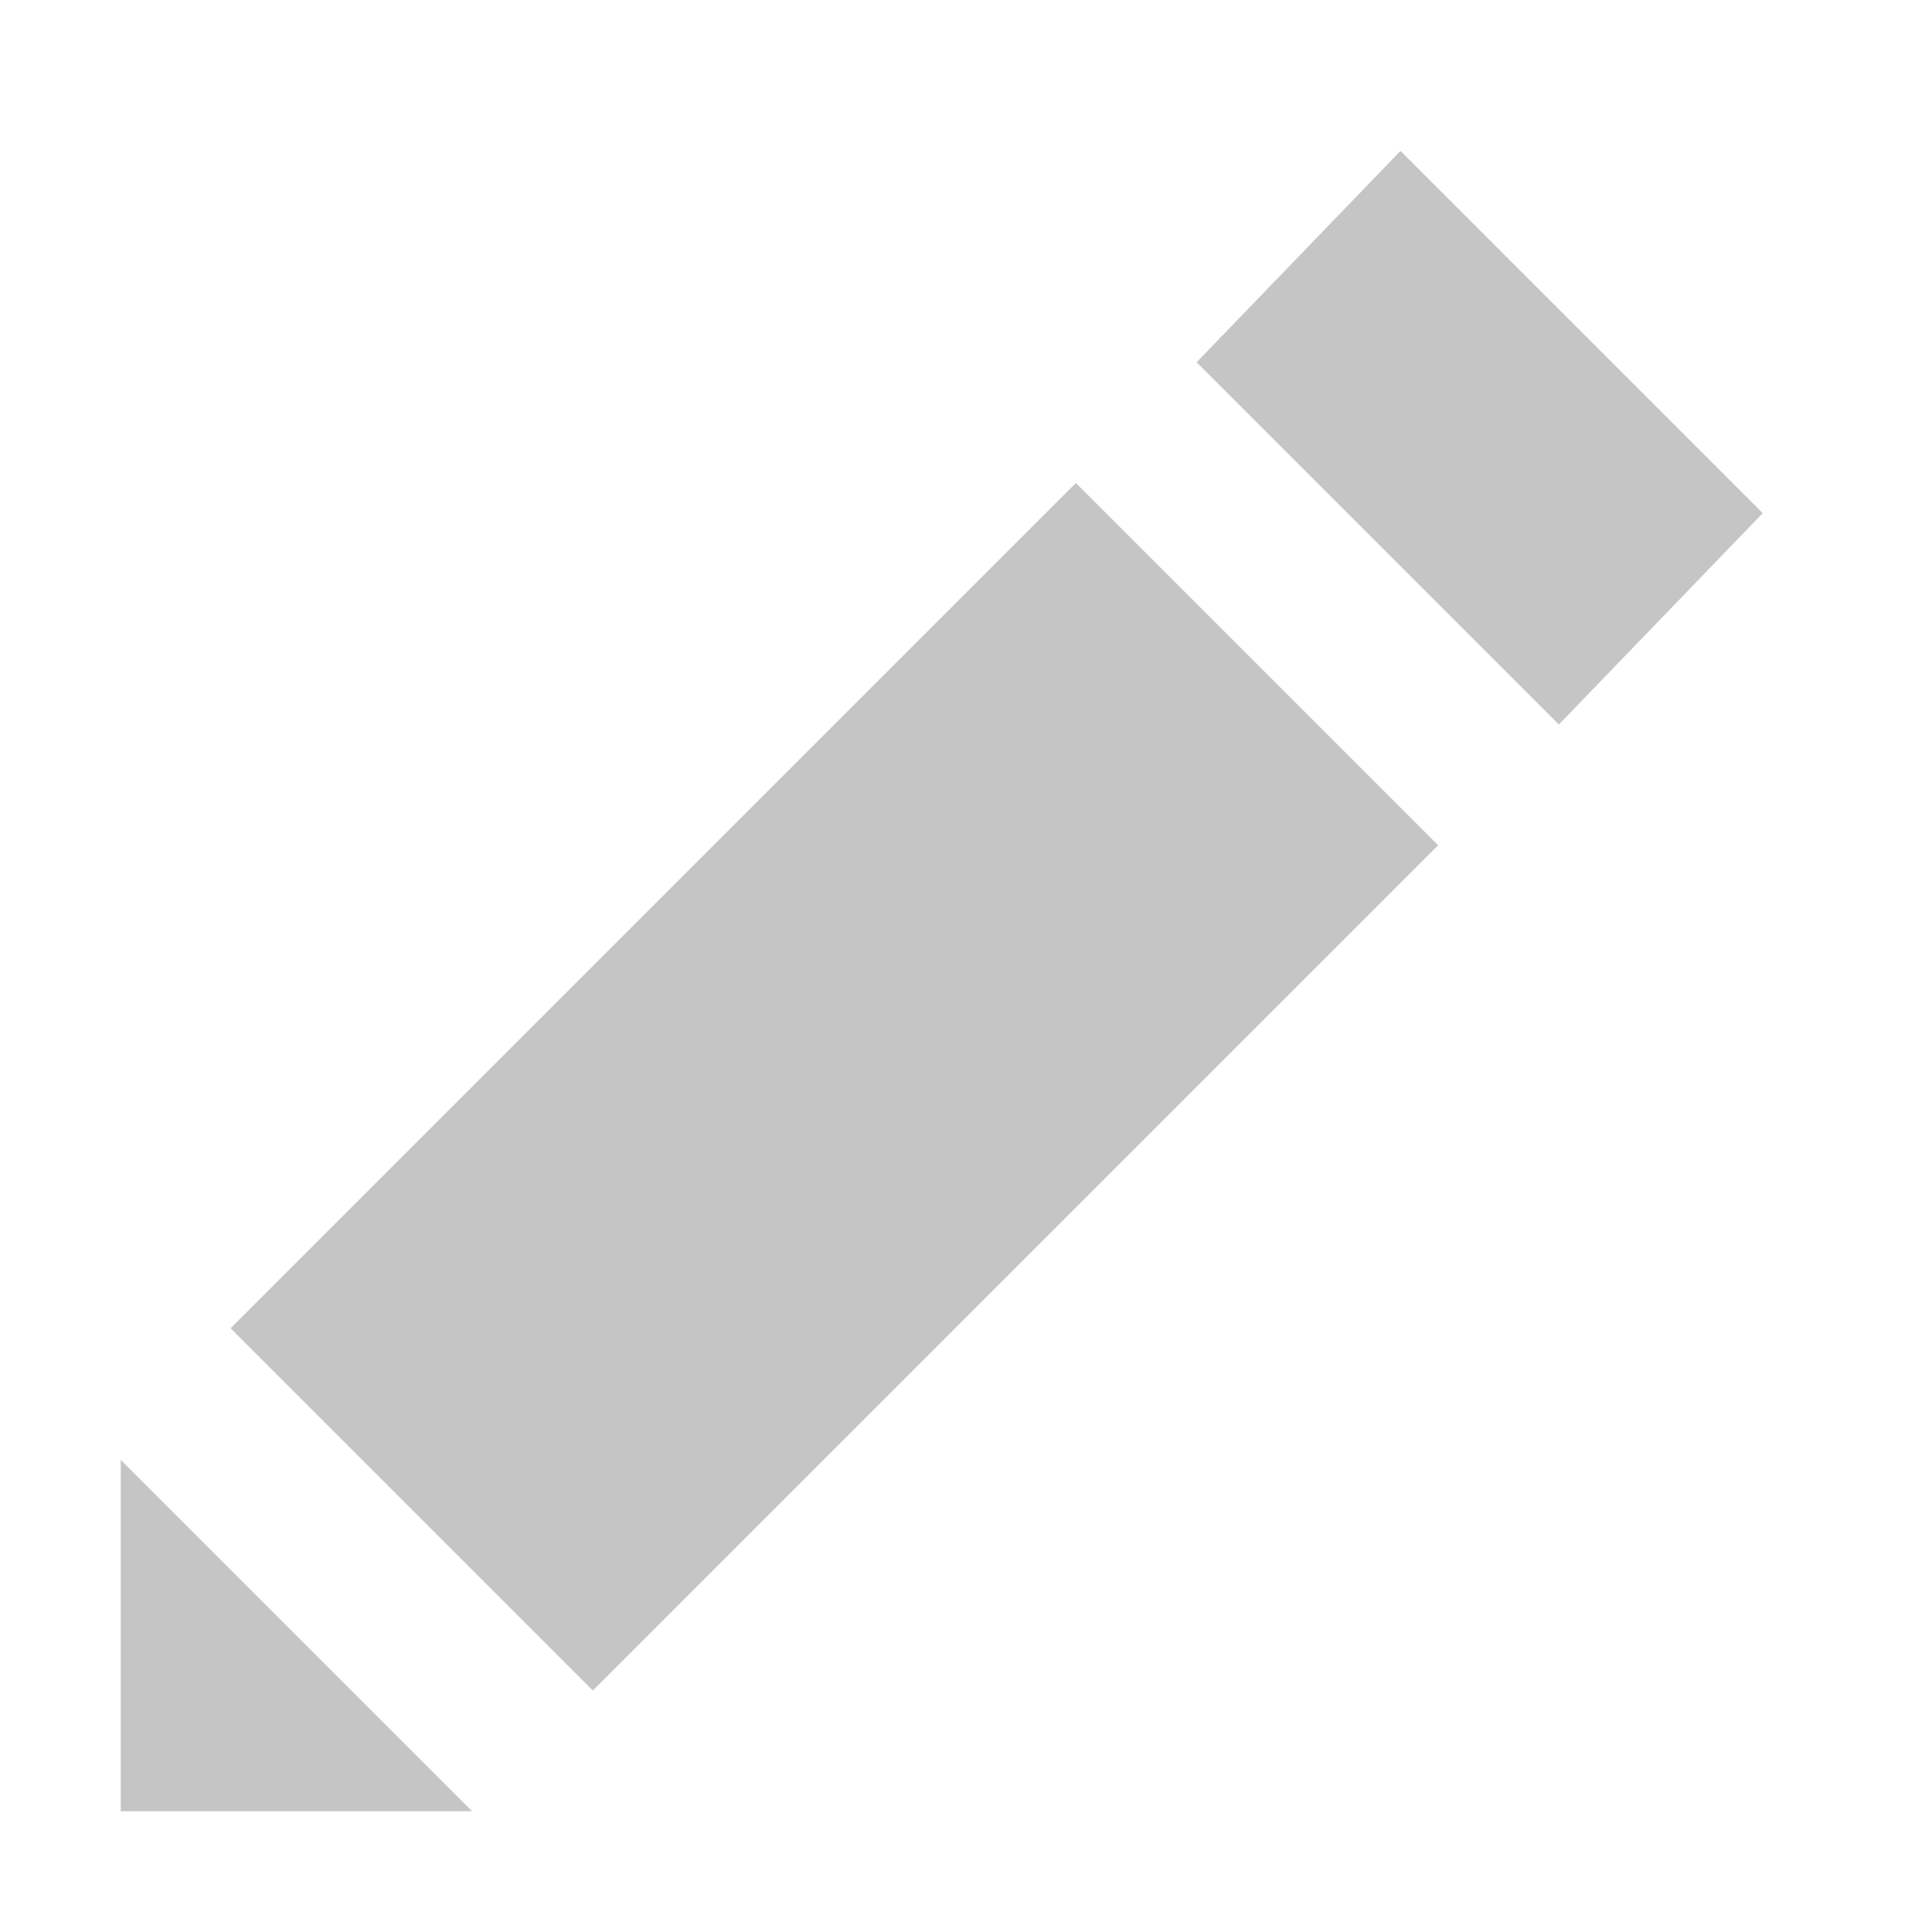
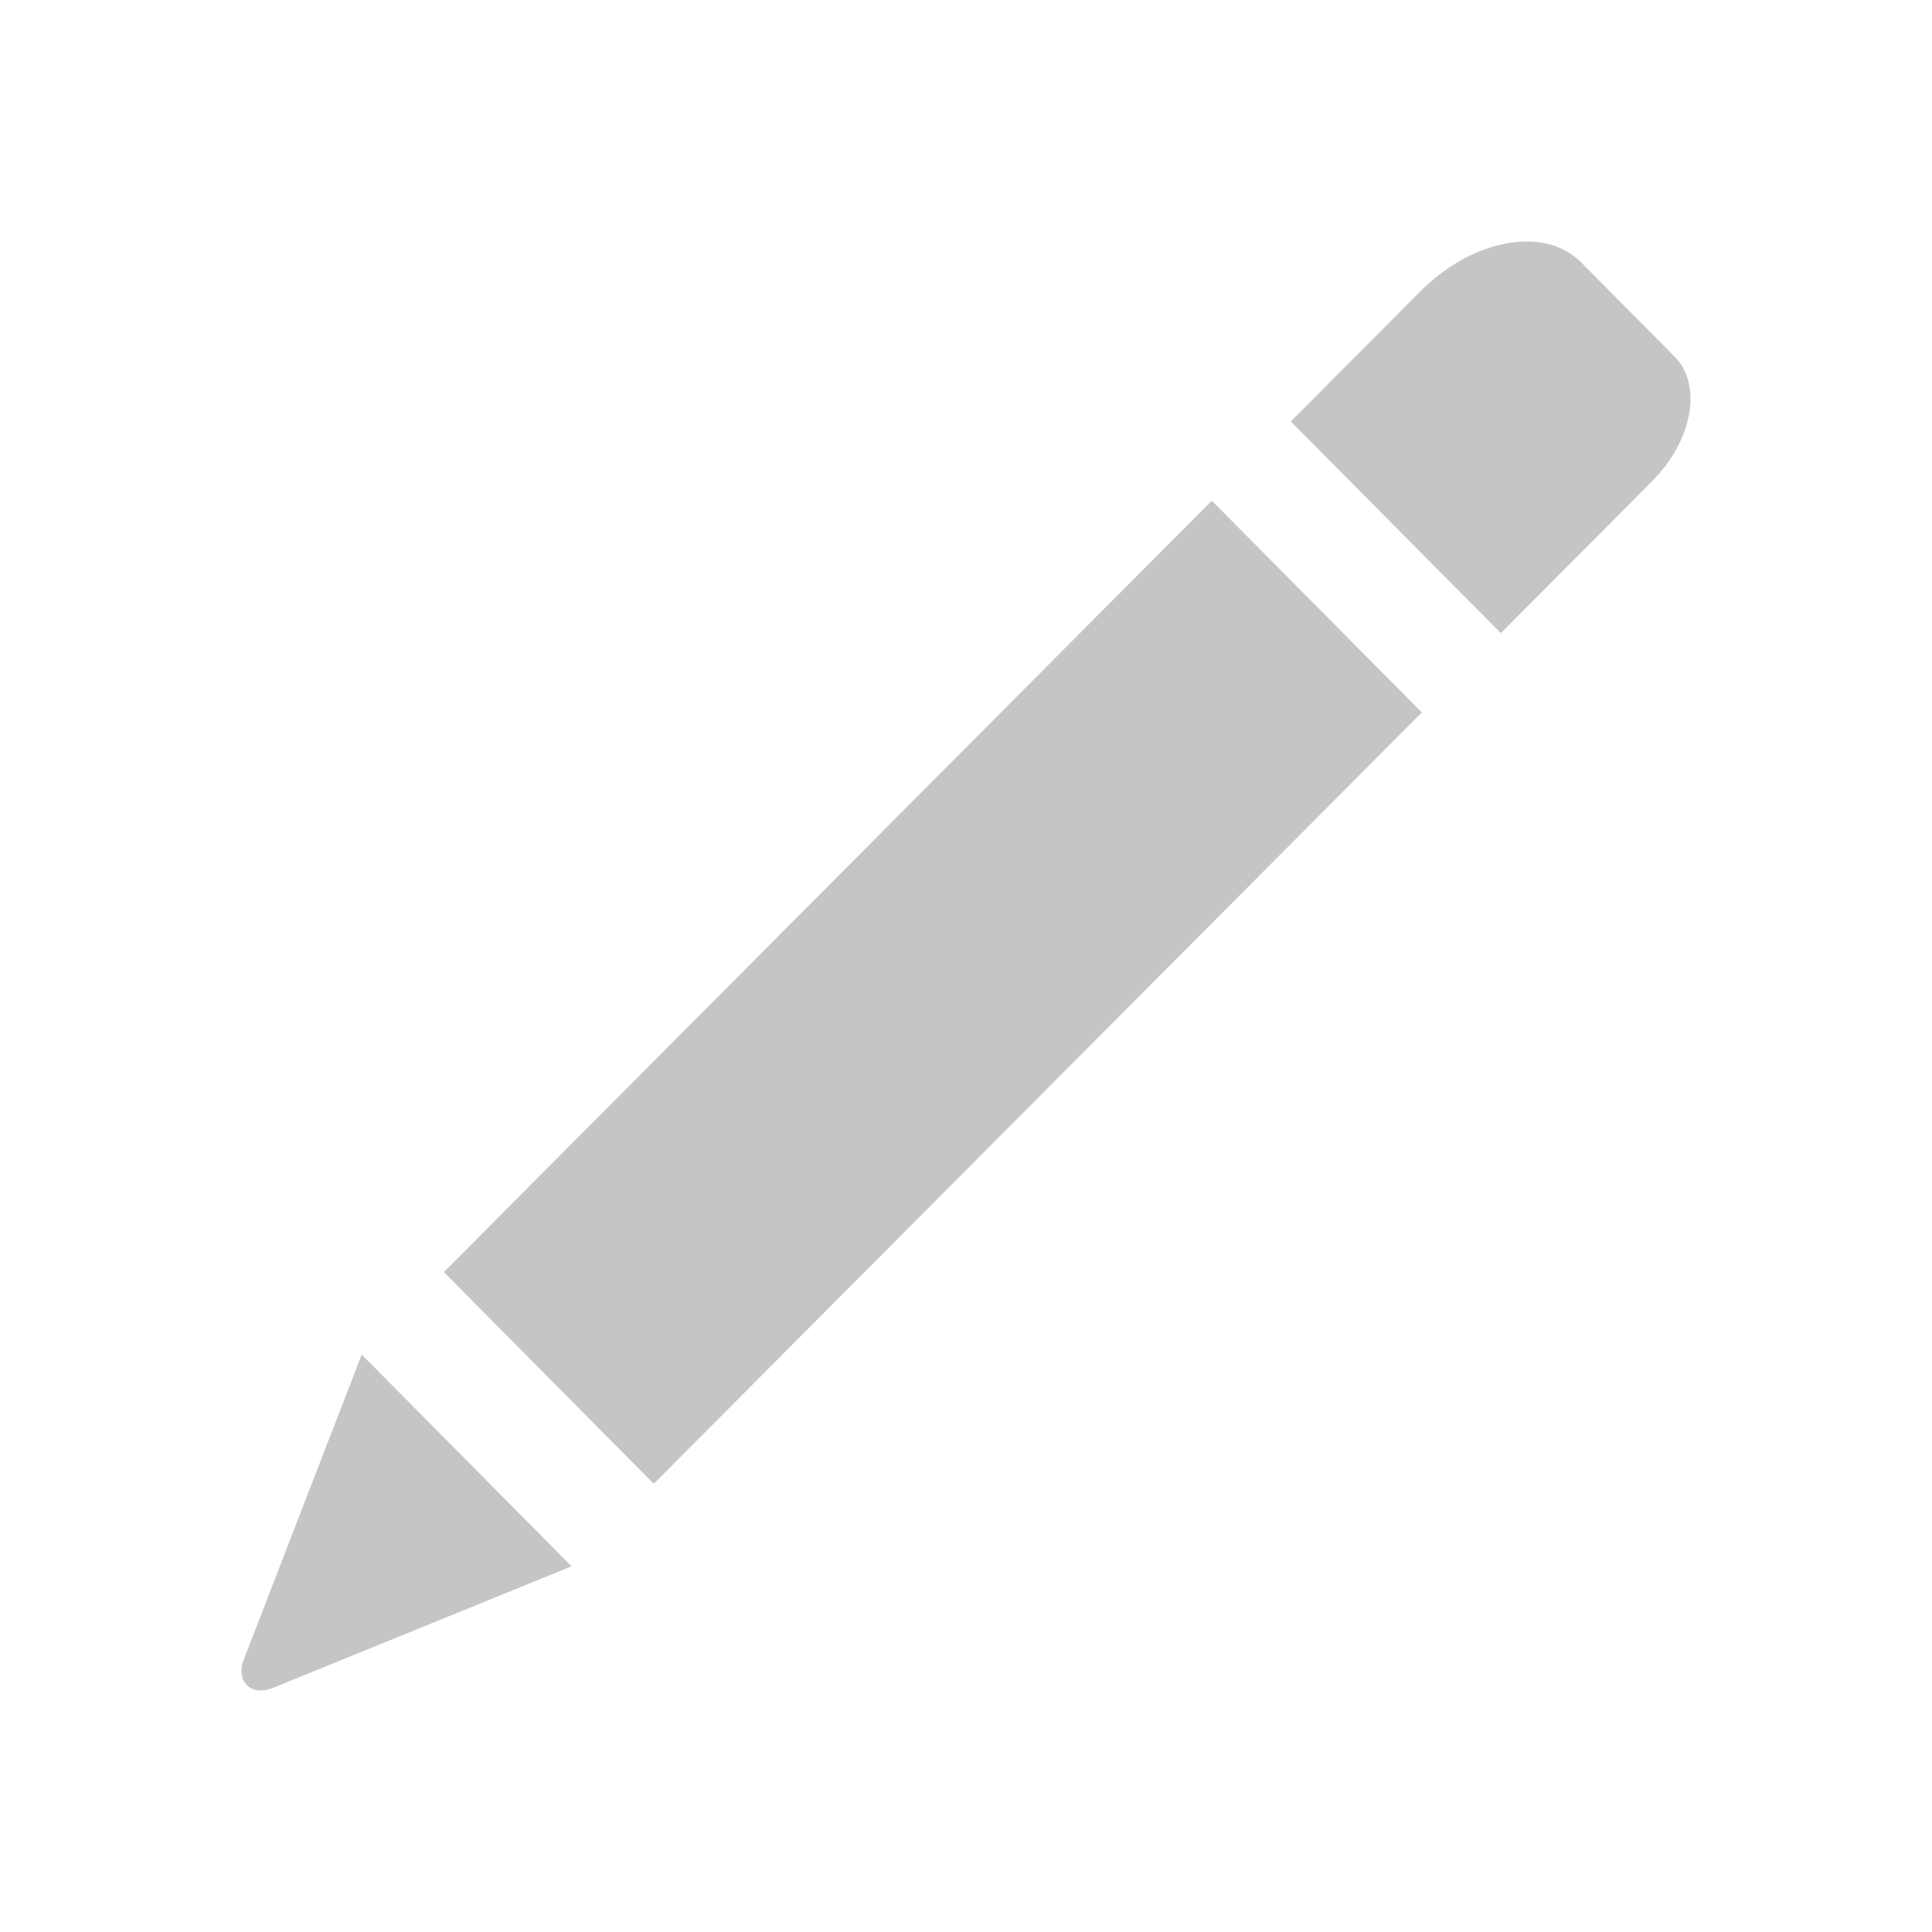
- <svg xmlns="http://www.w3.org/2000/svg" width="16" height="16">
-   <style type="text/css">.icon-canvas-transparent{opacity:0;fill:#2d2d30;} .icon-vs-out{fill:#2d2d30;} .icon-vs-bg{fill:#c5c5c5;}</style>
-   <path class="icon-canvas-transparent" d="M16 16h-16v-16h16v16z" id="canvas" />
-   <path class="icon-vs-out" d="M16 4.28l-11.673 11.72h-4.327v-4.406l11.477-11.594h.308l4.215 4.237v.043z" id="outline" style="display: none;" />
-   <path class="icon-vs-bg" d="M14.598 4.25l-1.688 1.75-3-3 1.688-1.75 3 3zm-5.688-.25l-7 7 3 3 7-7-3-3zm-7.91 8.09v2.91h2.91l-2.91-2.91z" id="iconBg" />
+ <svg xmlns="http://www.w3.org/2000/svg" xml:space="preserve" viewBox="0 0 16 16" height="16" width="16" y="0px" x="0px" id="Capa_1" version="1.1">
+   <defs id="defs39" />
+   <g transform="matrix(0.01976168,-0.00358054,-0.00359478,0.01987659,3.856621,3.552701)" id="g4" style="fill:#c5c5c5;fill-opacity:1">
+     <path id="path2" d="M 328.883,89.125 436.473,196.714 164.133,469.054 56.604,361.465 Z M 518.113,63.177 470.132,15.196 c -18.543,-18.543 -48.653,-18.543 -67.259,0 l -45.961,45.961 107.59,107.59 53.611,-53.611 c 14.382,-14.383 14.382,-37.577 0,-51.959 z M 0.3,512.69 c -1.958,8.812 5.998,16.708 14.811,14.565 L 135.002,498.186 27.473,390.597 Z" style="fill:#c5c5c5;fill-opacity:1" />
+   </g>
+   <g transform="translate(0,-512.899)" id="g6">
+ </g>
+   <g transform="translate(0,-512.899)" id="g8">
+ </g>
+   <g transform="translate(0,-512.899)" id="g10">
+ </g>
+   <g transform="translate(0,-512.899)" id="g12">
+ </g>
+   <g transform="translate(0,-512.899)" id="g14">
+ </g>
+   <g transform="translate(0,-512.899)" id="g16">
+ </g>
+   <g transform="translate(0,-512.899)" id="g18">
+ </g>
+   <g transform="translate(0,-512.899)" id="g20">
+ </g>
+   <g transform="translate(0,-512.899)" id="g22">
+ </g>
+   <g transform="translate(0,-512.899)" id="g24">
+ </g>
+   <g transform="translate(0,-512.899)" id="g26">
+ </g>
+   <g transform="translate(0,-512.899)" id="g28">
+ </g>
+   <g transform="translate(0,-512.899)" id="g30">
+ </g>
+   <g transform="translate(0,-512.899)" id="g32">
+ </g>
+   <g transform="translate(0,-512.899)" id="g34">
+ </g>
</svg>
